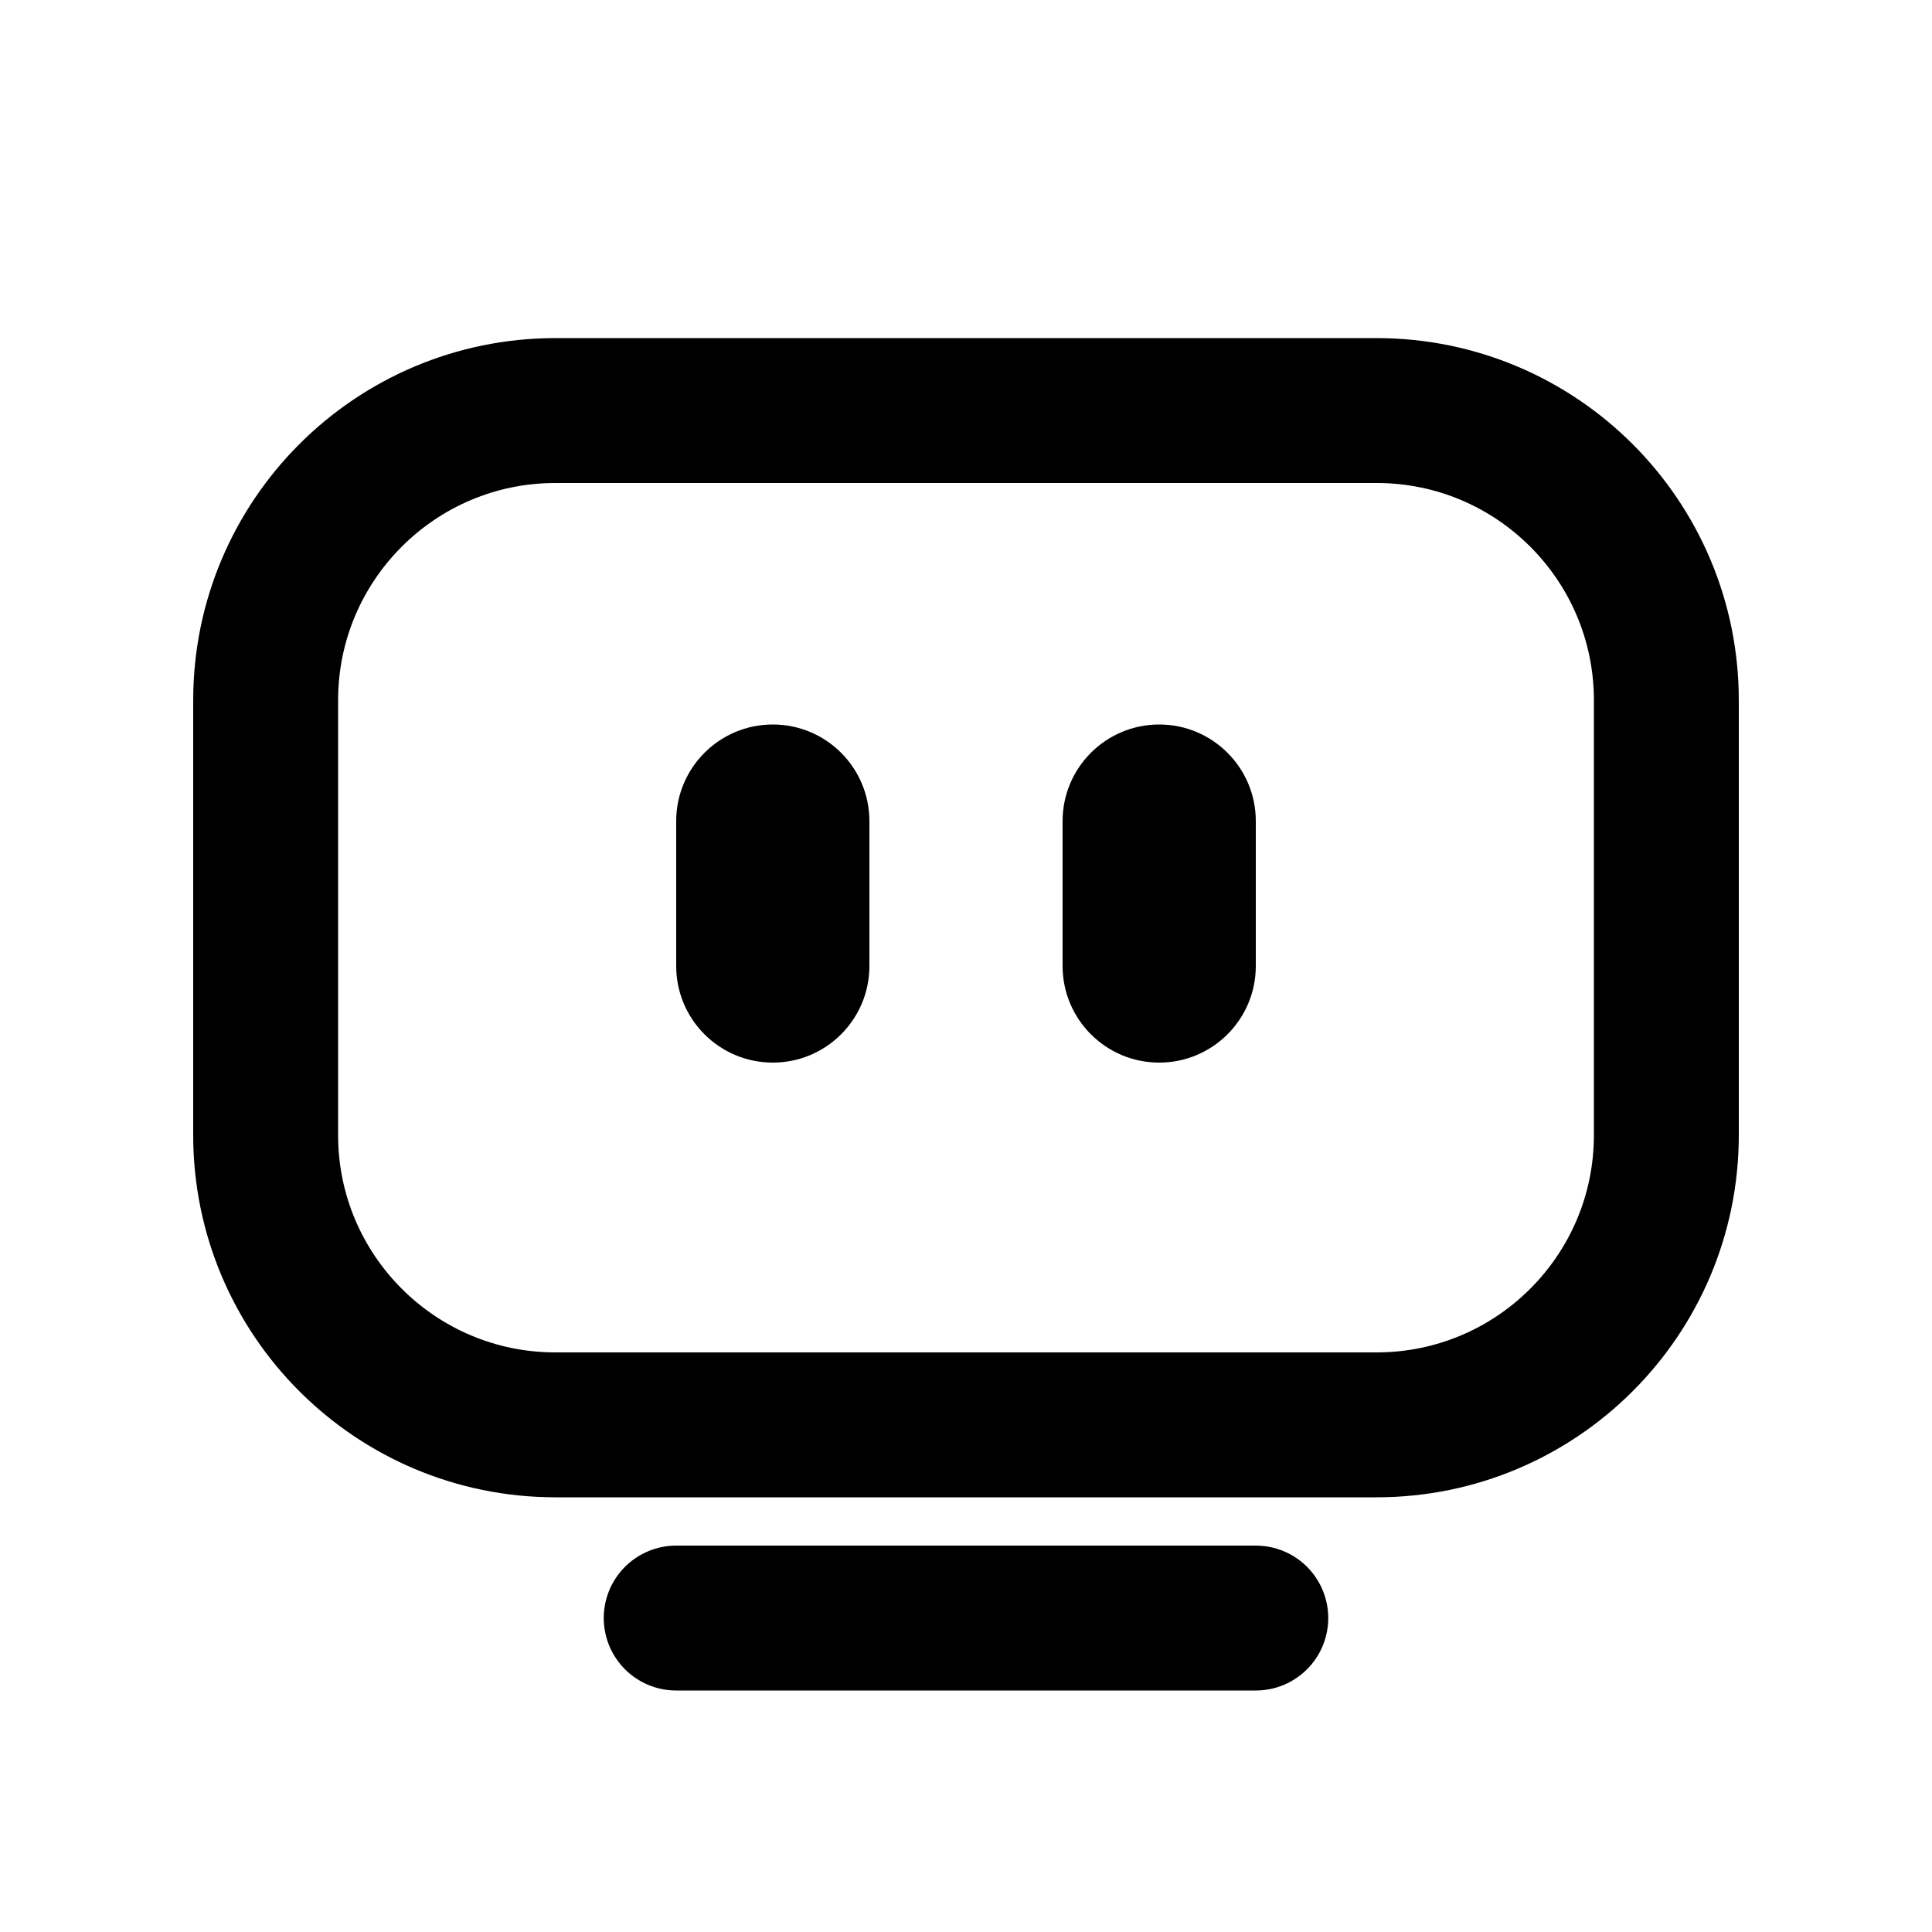
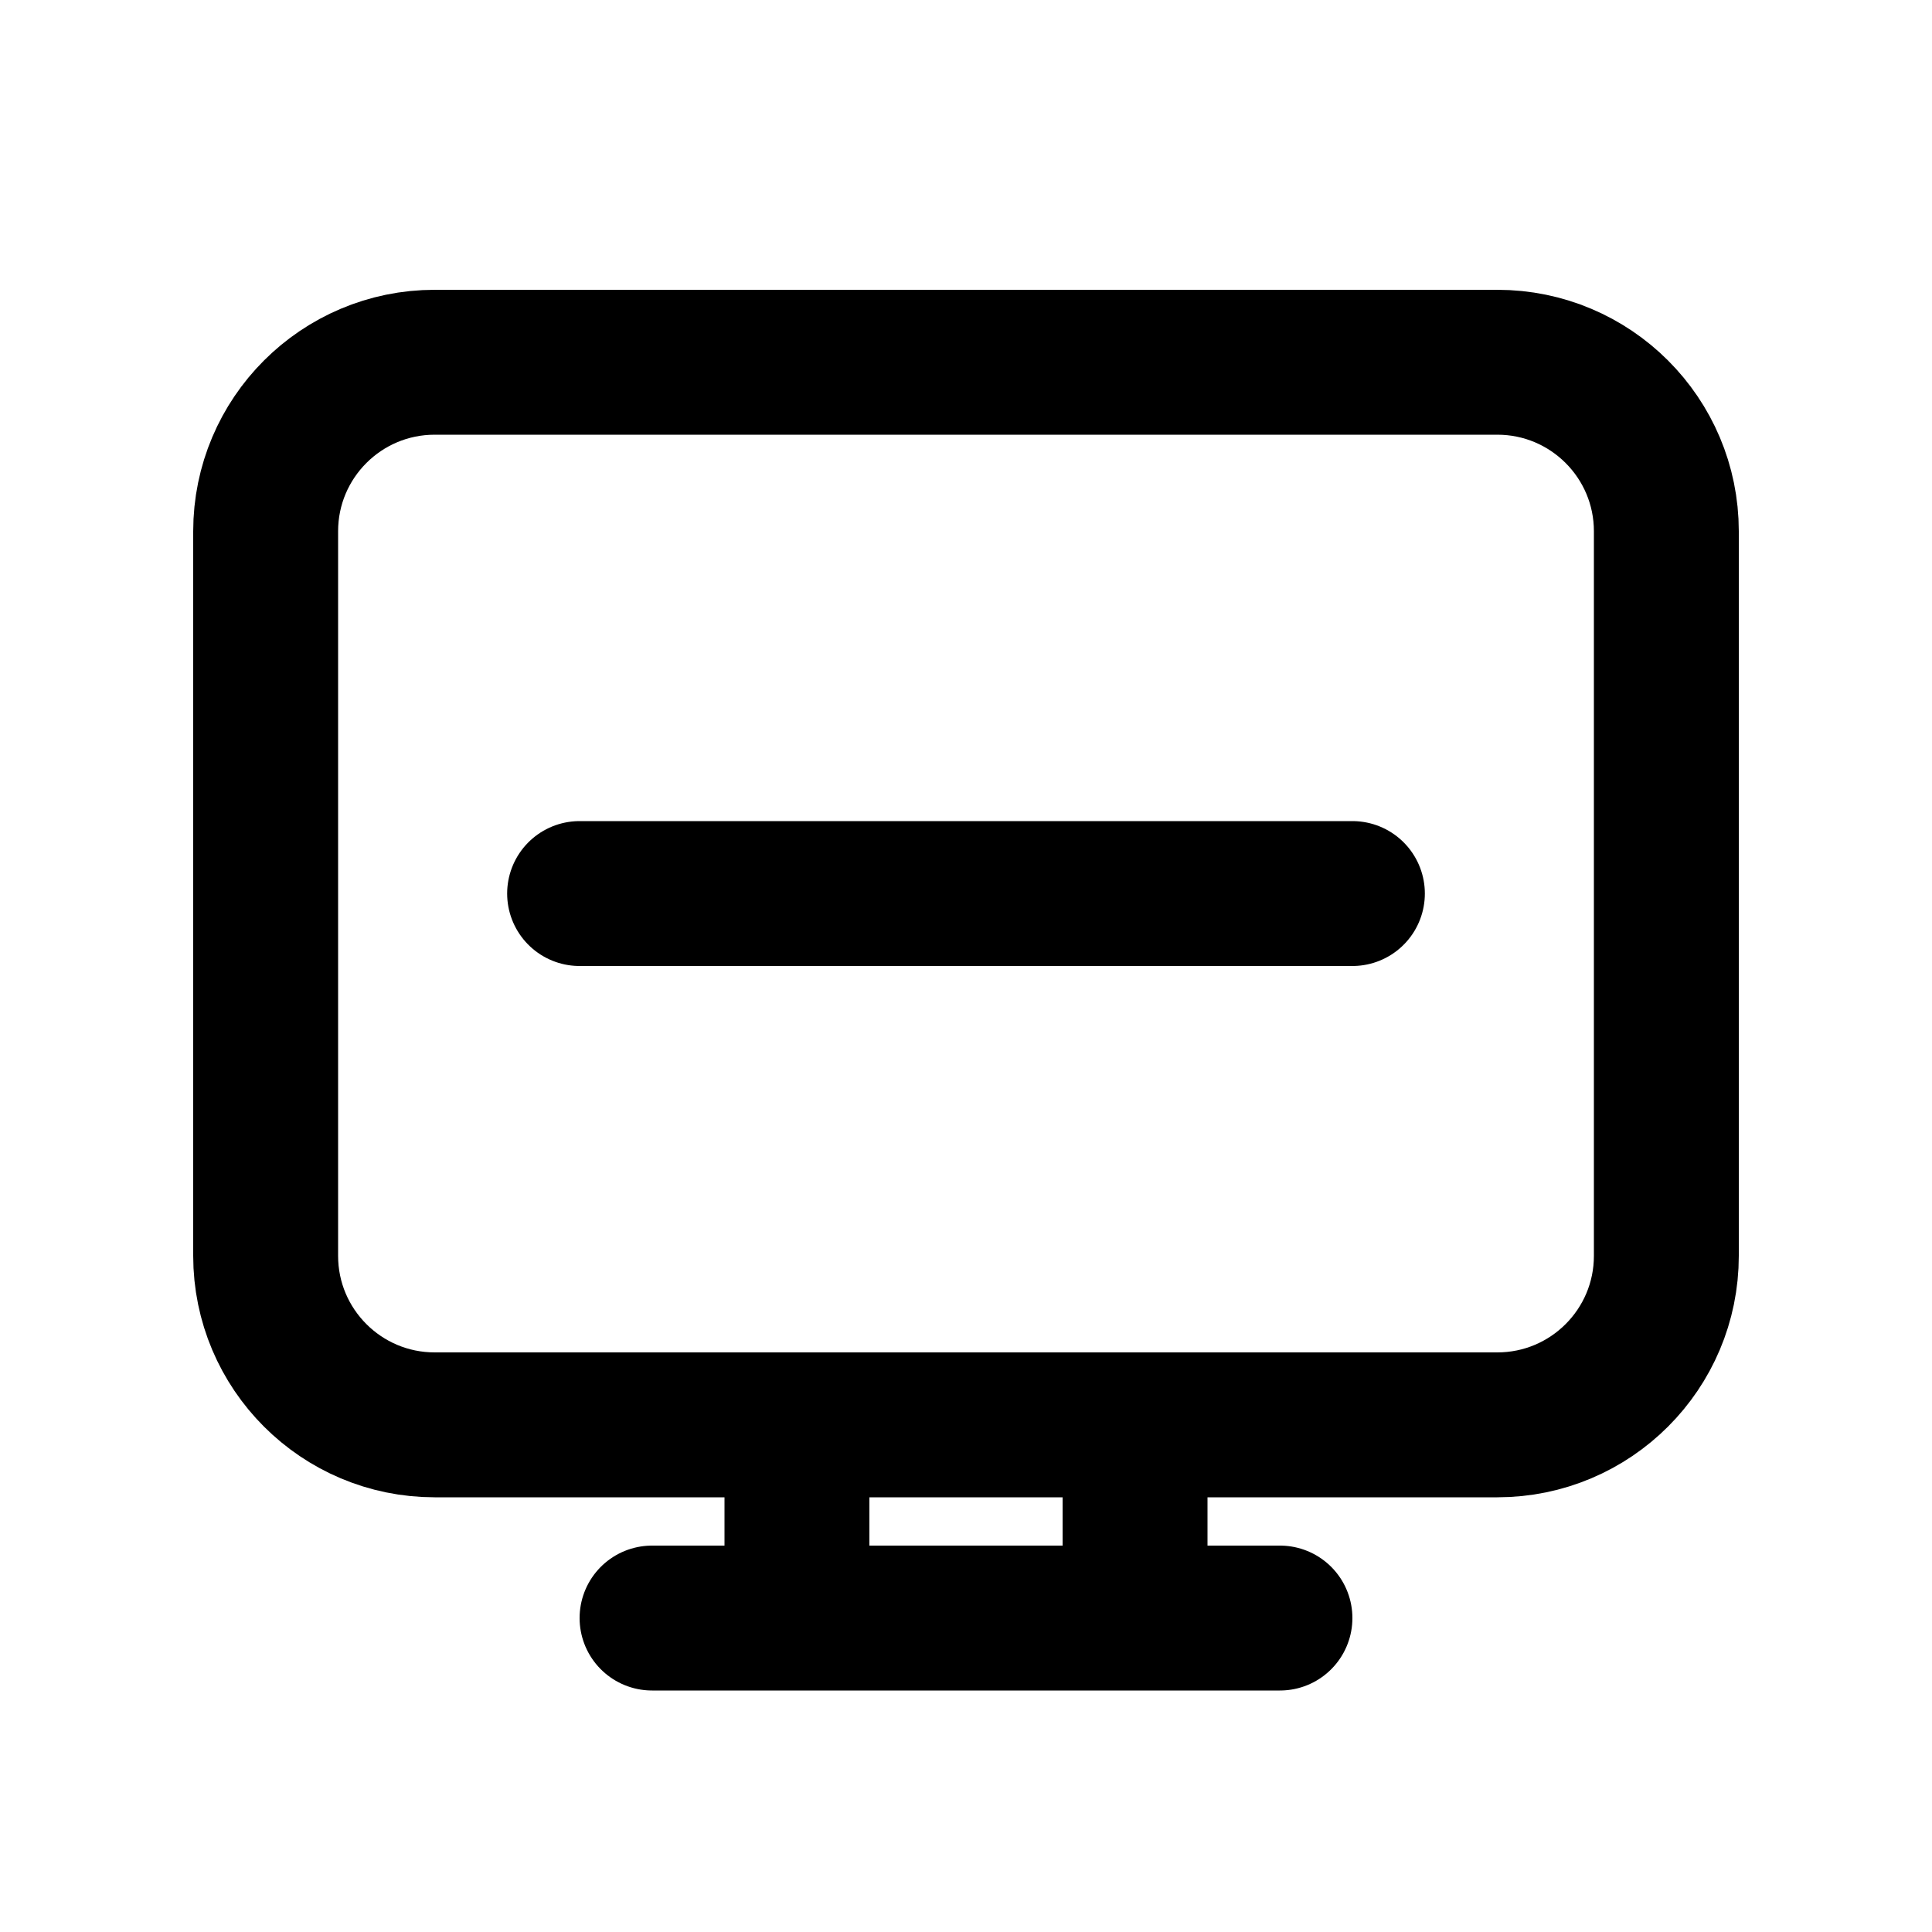
<svg xmlns="http://www.w3.org/2000/svg" viewBox="0 0 20 20">
-   <rect x="2.75" y="4.25" width="14.5" height="10.5" rx="3" fill="none" stroke="currentColor" stroke-width="1.5" />
-   <rect x="7" y="7.5" width="2" height="3.5" rx="1" fill="currentColor" />
-   <rect x="11" y="7.5" width="2" height="3.5" rx="1" fill="currentColor" />
-   <path d="M7 16.75h6" stroke="currentColor" stroke-width="1.5" stroke-linecap="round" />
+   <rect x="2.75" y="3.75" width="14.5" height="11" rx="1.75" fill="none" stroke="currentColor" stroke-width="1.5" />
+   <path d="M6 9.25h8" fill="none" stroke="currentColor" stroke-width="1.5" stroke-linecap="round" />
+   <path d="M8.25 14.75v2M11.75 14.75v2M6.75 16.75h6.5" fill="none" stroke="currentColor" stroke-width="1.5" stroke-linecap="round" />
</svg>
